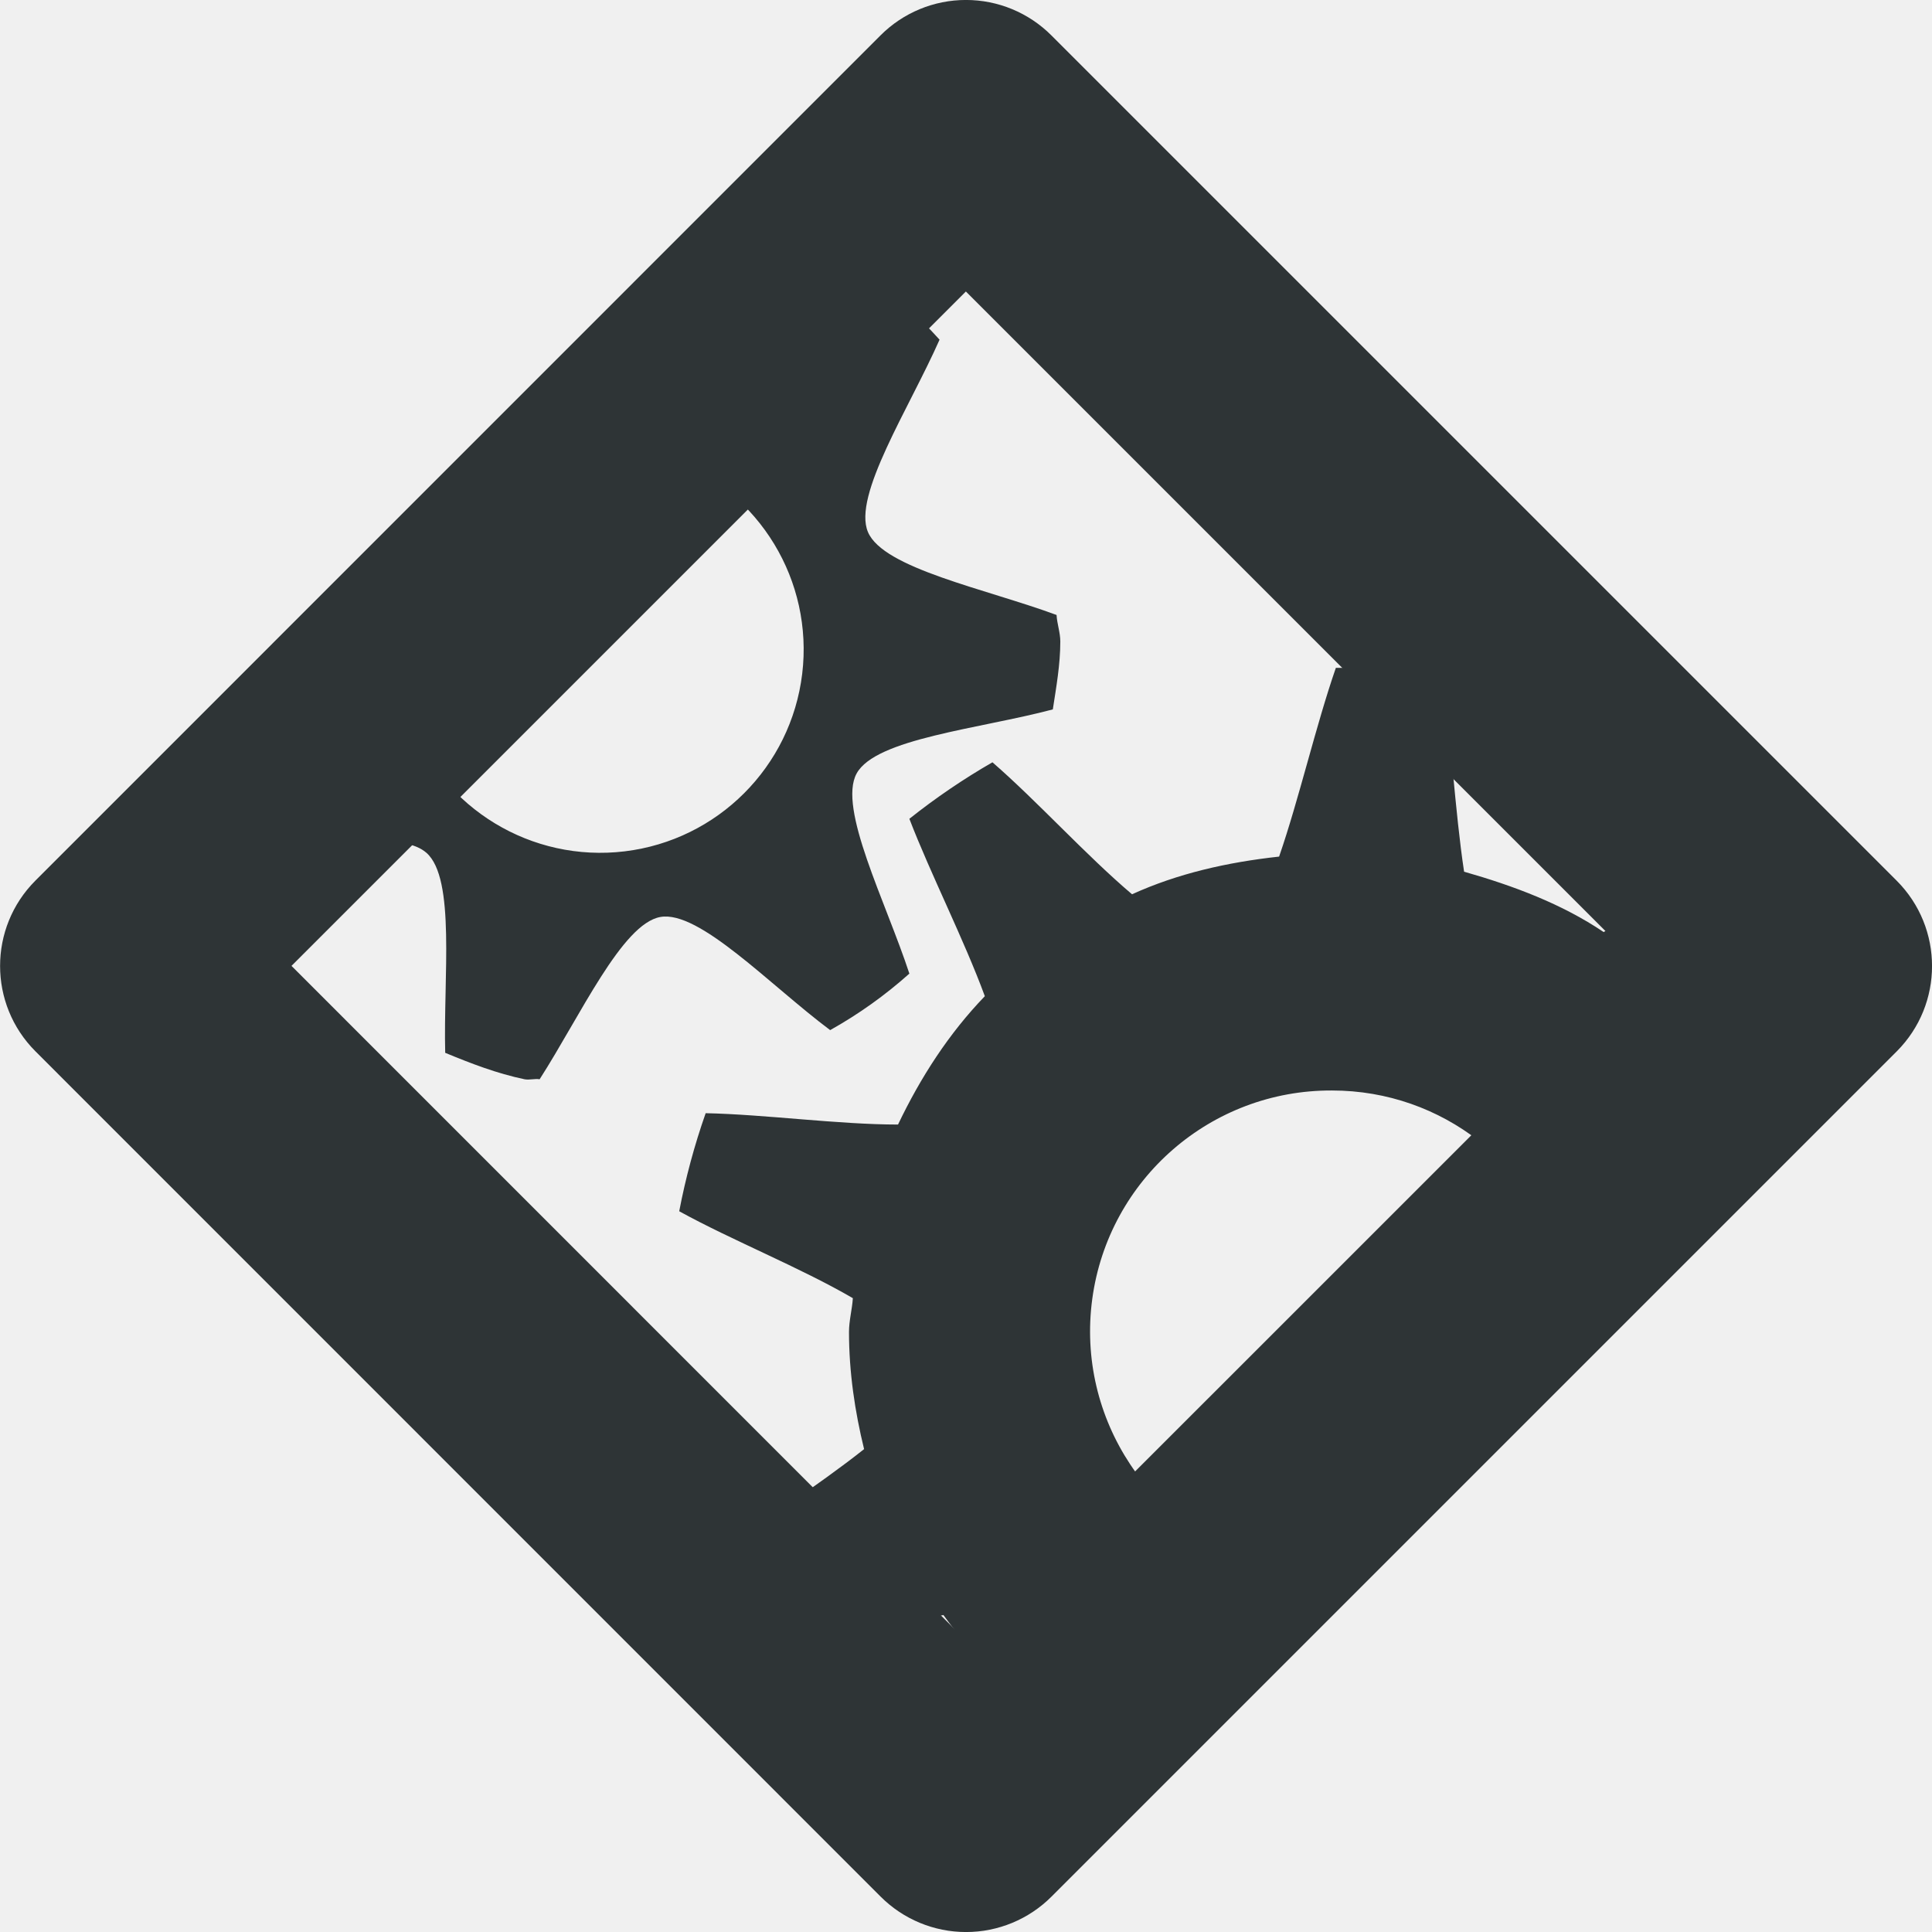
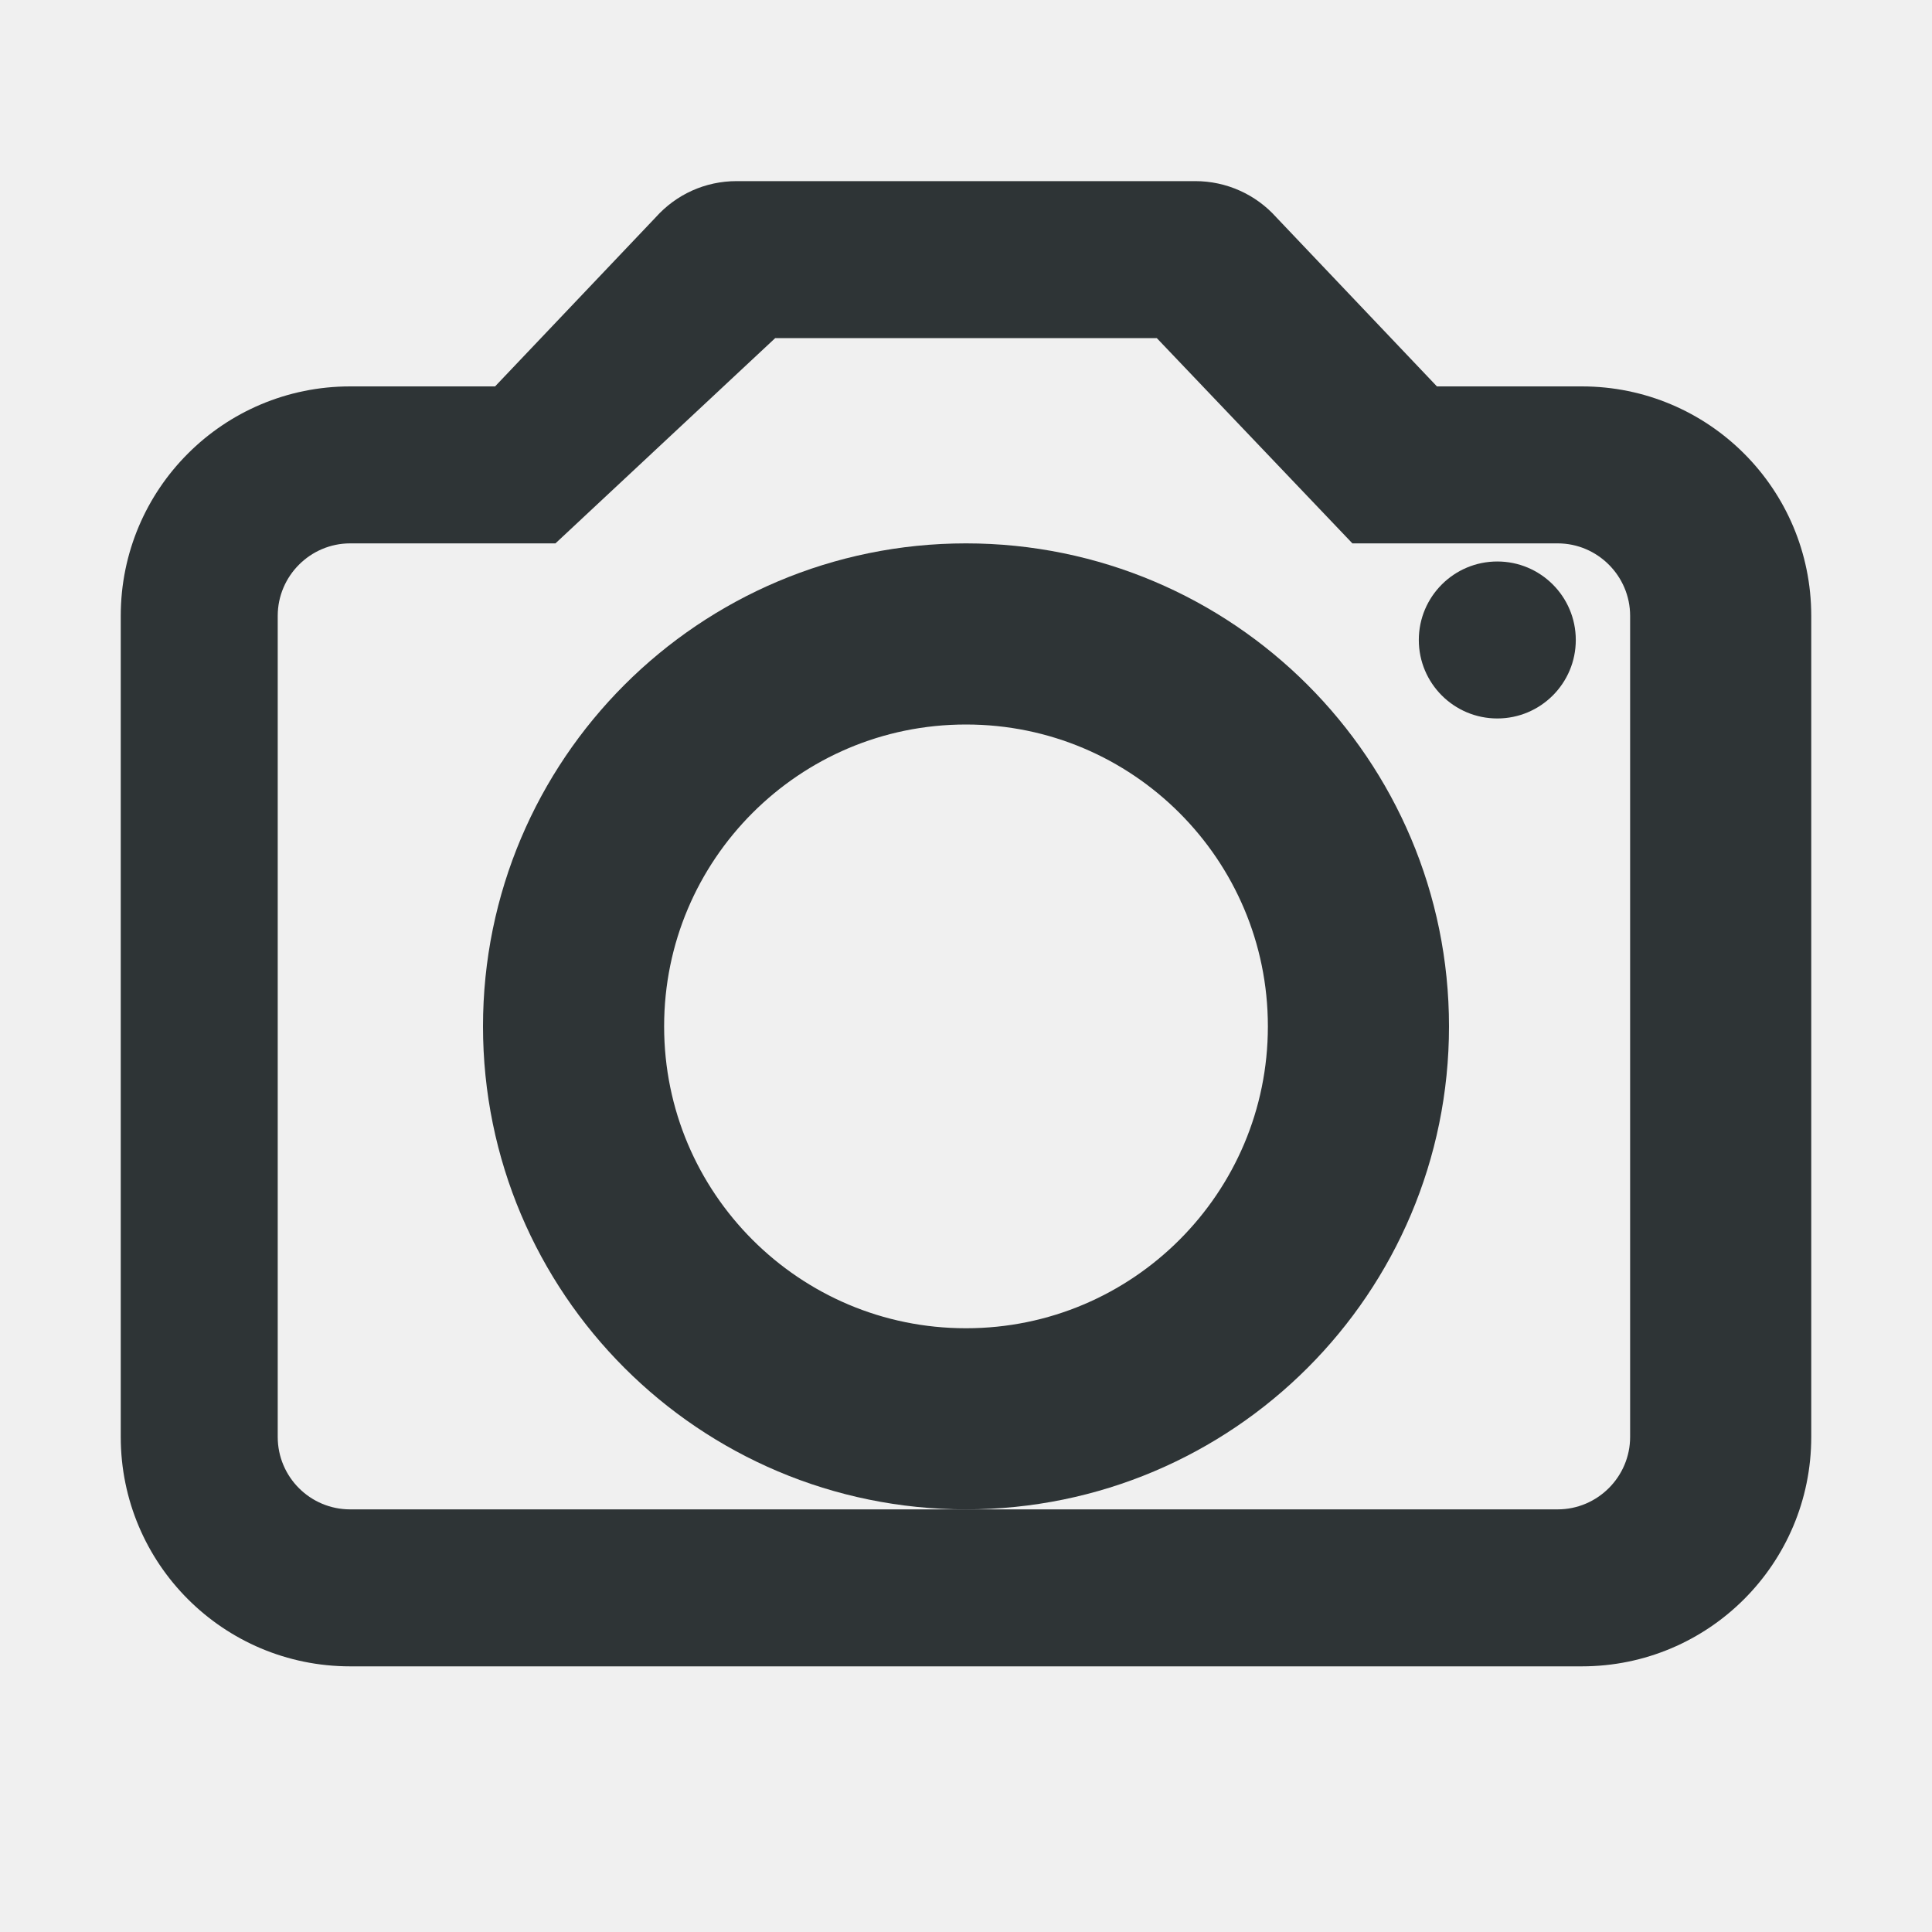
- <svg xmlns="http://www.w3.org/2000/svg" width="16" height="16">
-   <g color="#000" fill="#2e3436">
-     <path d="M7.188 2.281c-.094.056-.192.125-.29.19L5.566 3.803a1.684 1.684 0 11-2.17 2.17L2.332 7.037c.506-.069 1.017-.136 1.2.026.242.214.139 1.031.155 1.656.213.088.427.171.657.219.04.008.085-.007.125 0 .337-.525.683-1.288 1-1.344.322-.057.905.562 1.406.937a3.67 3.67 0 00.656-.468c-.195-.595-.594-1.369-.437-1.657.158-.29 1.019-.37 1.625-.531.028-.183.062-.371.062-.562 0-.075-.027-.146-.031-.22-.587-.217-1.435-.385-1.562-.687-.128-.302.34-1.021.593-1.593a3.722 3.722 0 00-.593-.532zm3.875 3.25c-.165.475-.305 1.086-.47 1.563-.43.047-.84.14-1.218.312-.38-.322-.787-.773-1.156-1.093a5.562 5.562 0 00-.688.468c.177.46.453 1.001.625 1.469-.298.309-.531.67-.719 1.063-.494 0-1.102-.084-1.593-.094a5.68 5.68 0 00-.219.812c.435.24 1.006.468 1.438.72-.006.093-.032.185-.032.28 0 .333.049.66.125.97-.382.304-.898.63-1.28.937.015.044.04.083.058.127l.613.613c.417-.1.868-.223 1.266-.303.248.343.532.626.875.875-.027.135-.068.283-.104.428.174-.063.34-.155.482-.297l1.432-1.432a1.994 1.994 0 01.533-3.918c.919 0 1.684.623 1.918 1.467l1.338-1.338c.06-.06.11-.124.156-.191-.035-.062-.06-.13-.1-.188.096-.152.205-.31.315-.47.017-.348-.1-.7-.37-.971l-.177-.176c-.28.192-.561.387-.83.555-.345-.233-.746-.383-1.156-.5-.077-.507-.107-1.132-.187-1.625a5.44 5.44 0 00-.875-.063zm-9.247.608c-.087.068-.173.138-.254.205l.014.035z" style="marker:none" overflow="visible" />
-     <path d="M8.707.293a1 1 0 00-1.415 0l-6.999 7a1 1 0 000 1.413l7 7.001a1 1 0 001.415 0l7-7a1 1 0 000-1.413zm-.708 2.121l5.587 5.587L8 13.586 2.414 7.999z" style="line-height:normal;font-variant-ligatures:normal;font-variant-position:normal;font-variant-caps:normal;font-variant-numeric:normal;font-variant-alternates:normal;font-feature-settings:normal;text-indent:0;text-align:start;text-decoration-line:none;text-decoration-style:solid;text-decoration-color:#000;text-transform:none;text-orientation:mixed;shape-padding:0;isolation:auto;mix-blend-mode:normal;marker:none" font-weight="400" font-family="sans-serif" overflow="visible" />
-   </g>
+ <svg xmlns="http://www.w3.org/2000/svg" width="16" height="16" viewBox="0 0 16 16">
+   <defs>
+     <mask id="lens-hole" maskUnits="userSpaceOnUse" x="0" y="0" width="16" height="16">
+       <rect width="16" height="16" fill="#fff" />
+       <circle cx="8" cy="8.5" r="2.6" fill="#000" />
+     </mask>
+   </defs>
+   <path fill="#2e3436" mask="url(#lens-hole)" d="M6.1 1.5c-.26 0-.5.11-.67.3L4.1 3.2H2.9C1.85 3.2 1 4.05 1 5.1v6.8c0 1.05.85 1.9 1.9 1.9h10.2c1.05 0 1.9-.85 1.9-1.9V5.1c0-1.05-.85-1.9-1.9-1.9h-1.2L10.57 1.8a.9.9 0 0 0-.67-.3zm.32 1.3h3.16l1.62 1.7h1.7c.33 0 .6.27.6.6v6.8c0 .33-.27.6-.6.6H2.9a.6.6 0 0 1-.6-.6V5.1c0-.33.27-.6.6-.6h1.7z" />
+   <circle cx="8" cy="8.5" r="3.25" fill="none" stroke="#2e3436" stroke-width="1.5" />
+   <circle cx="12.4" cy="5.3" r="0.65" fill="#2e3436" />
</svg>
